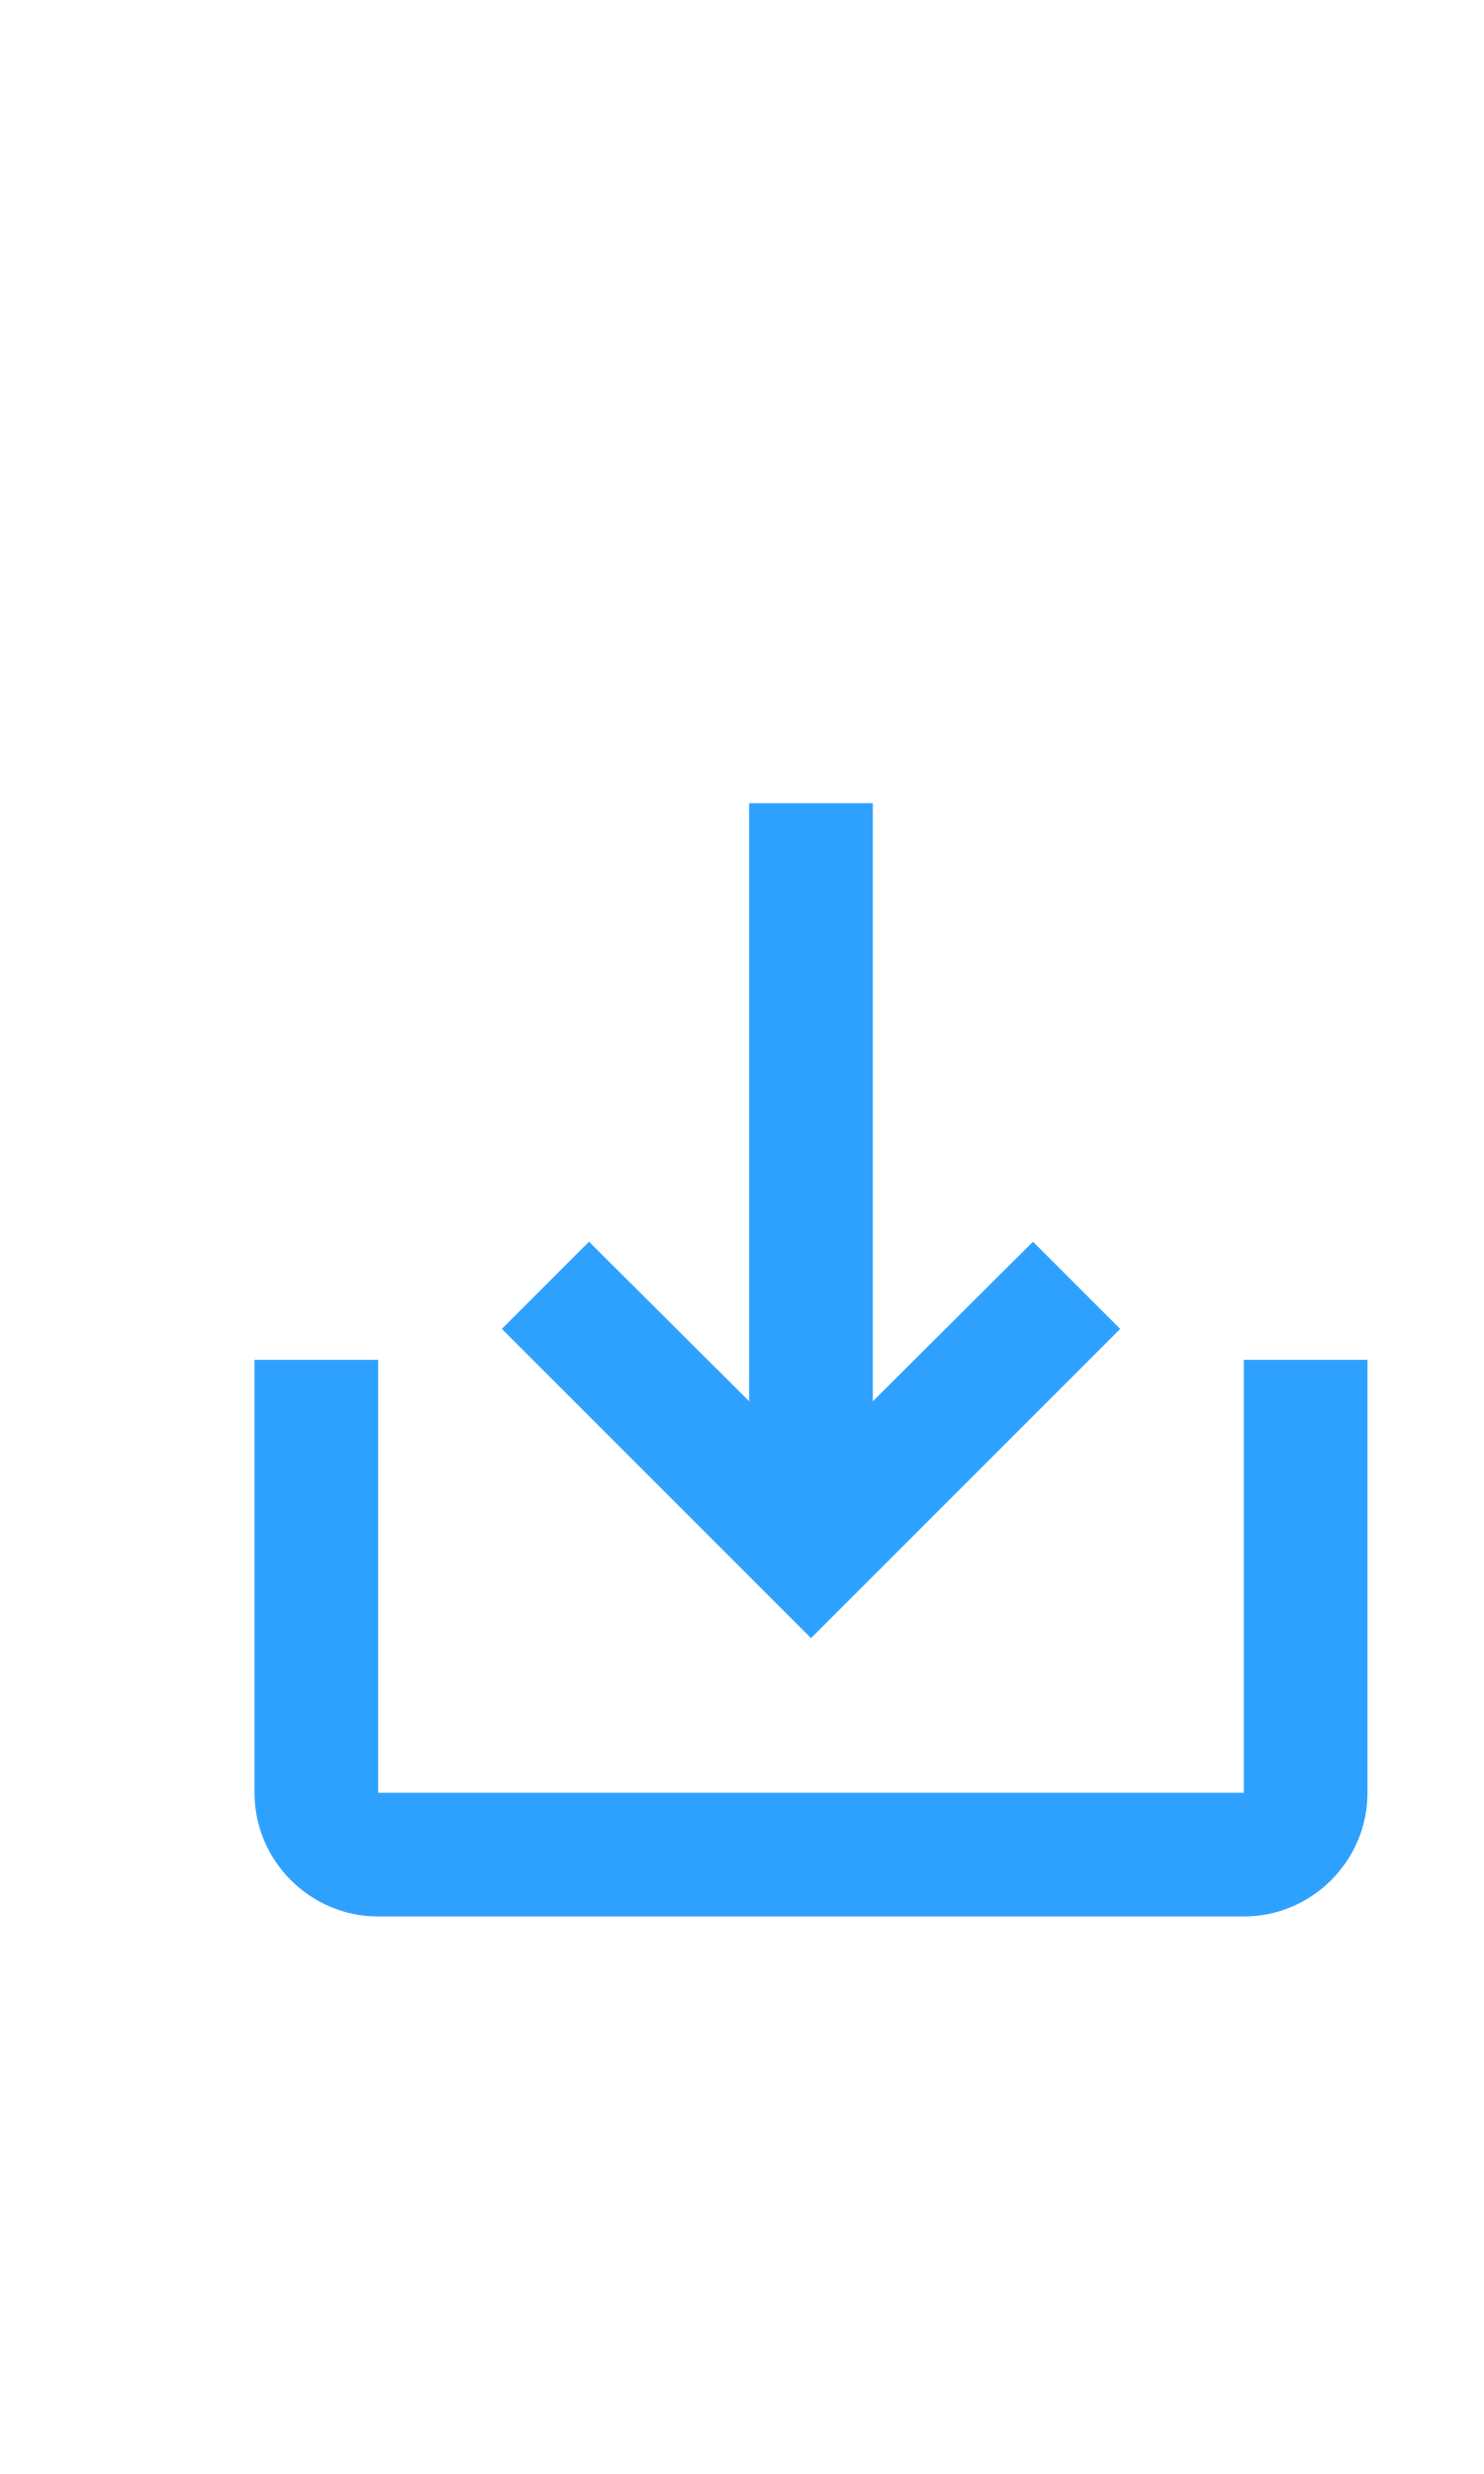
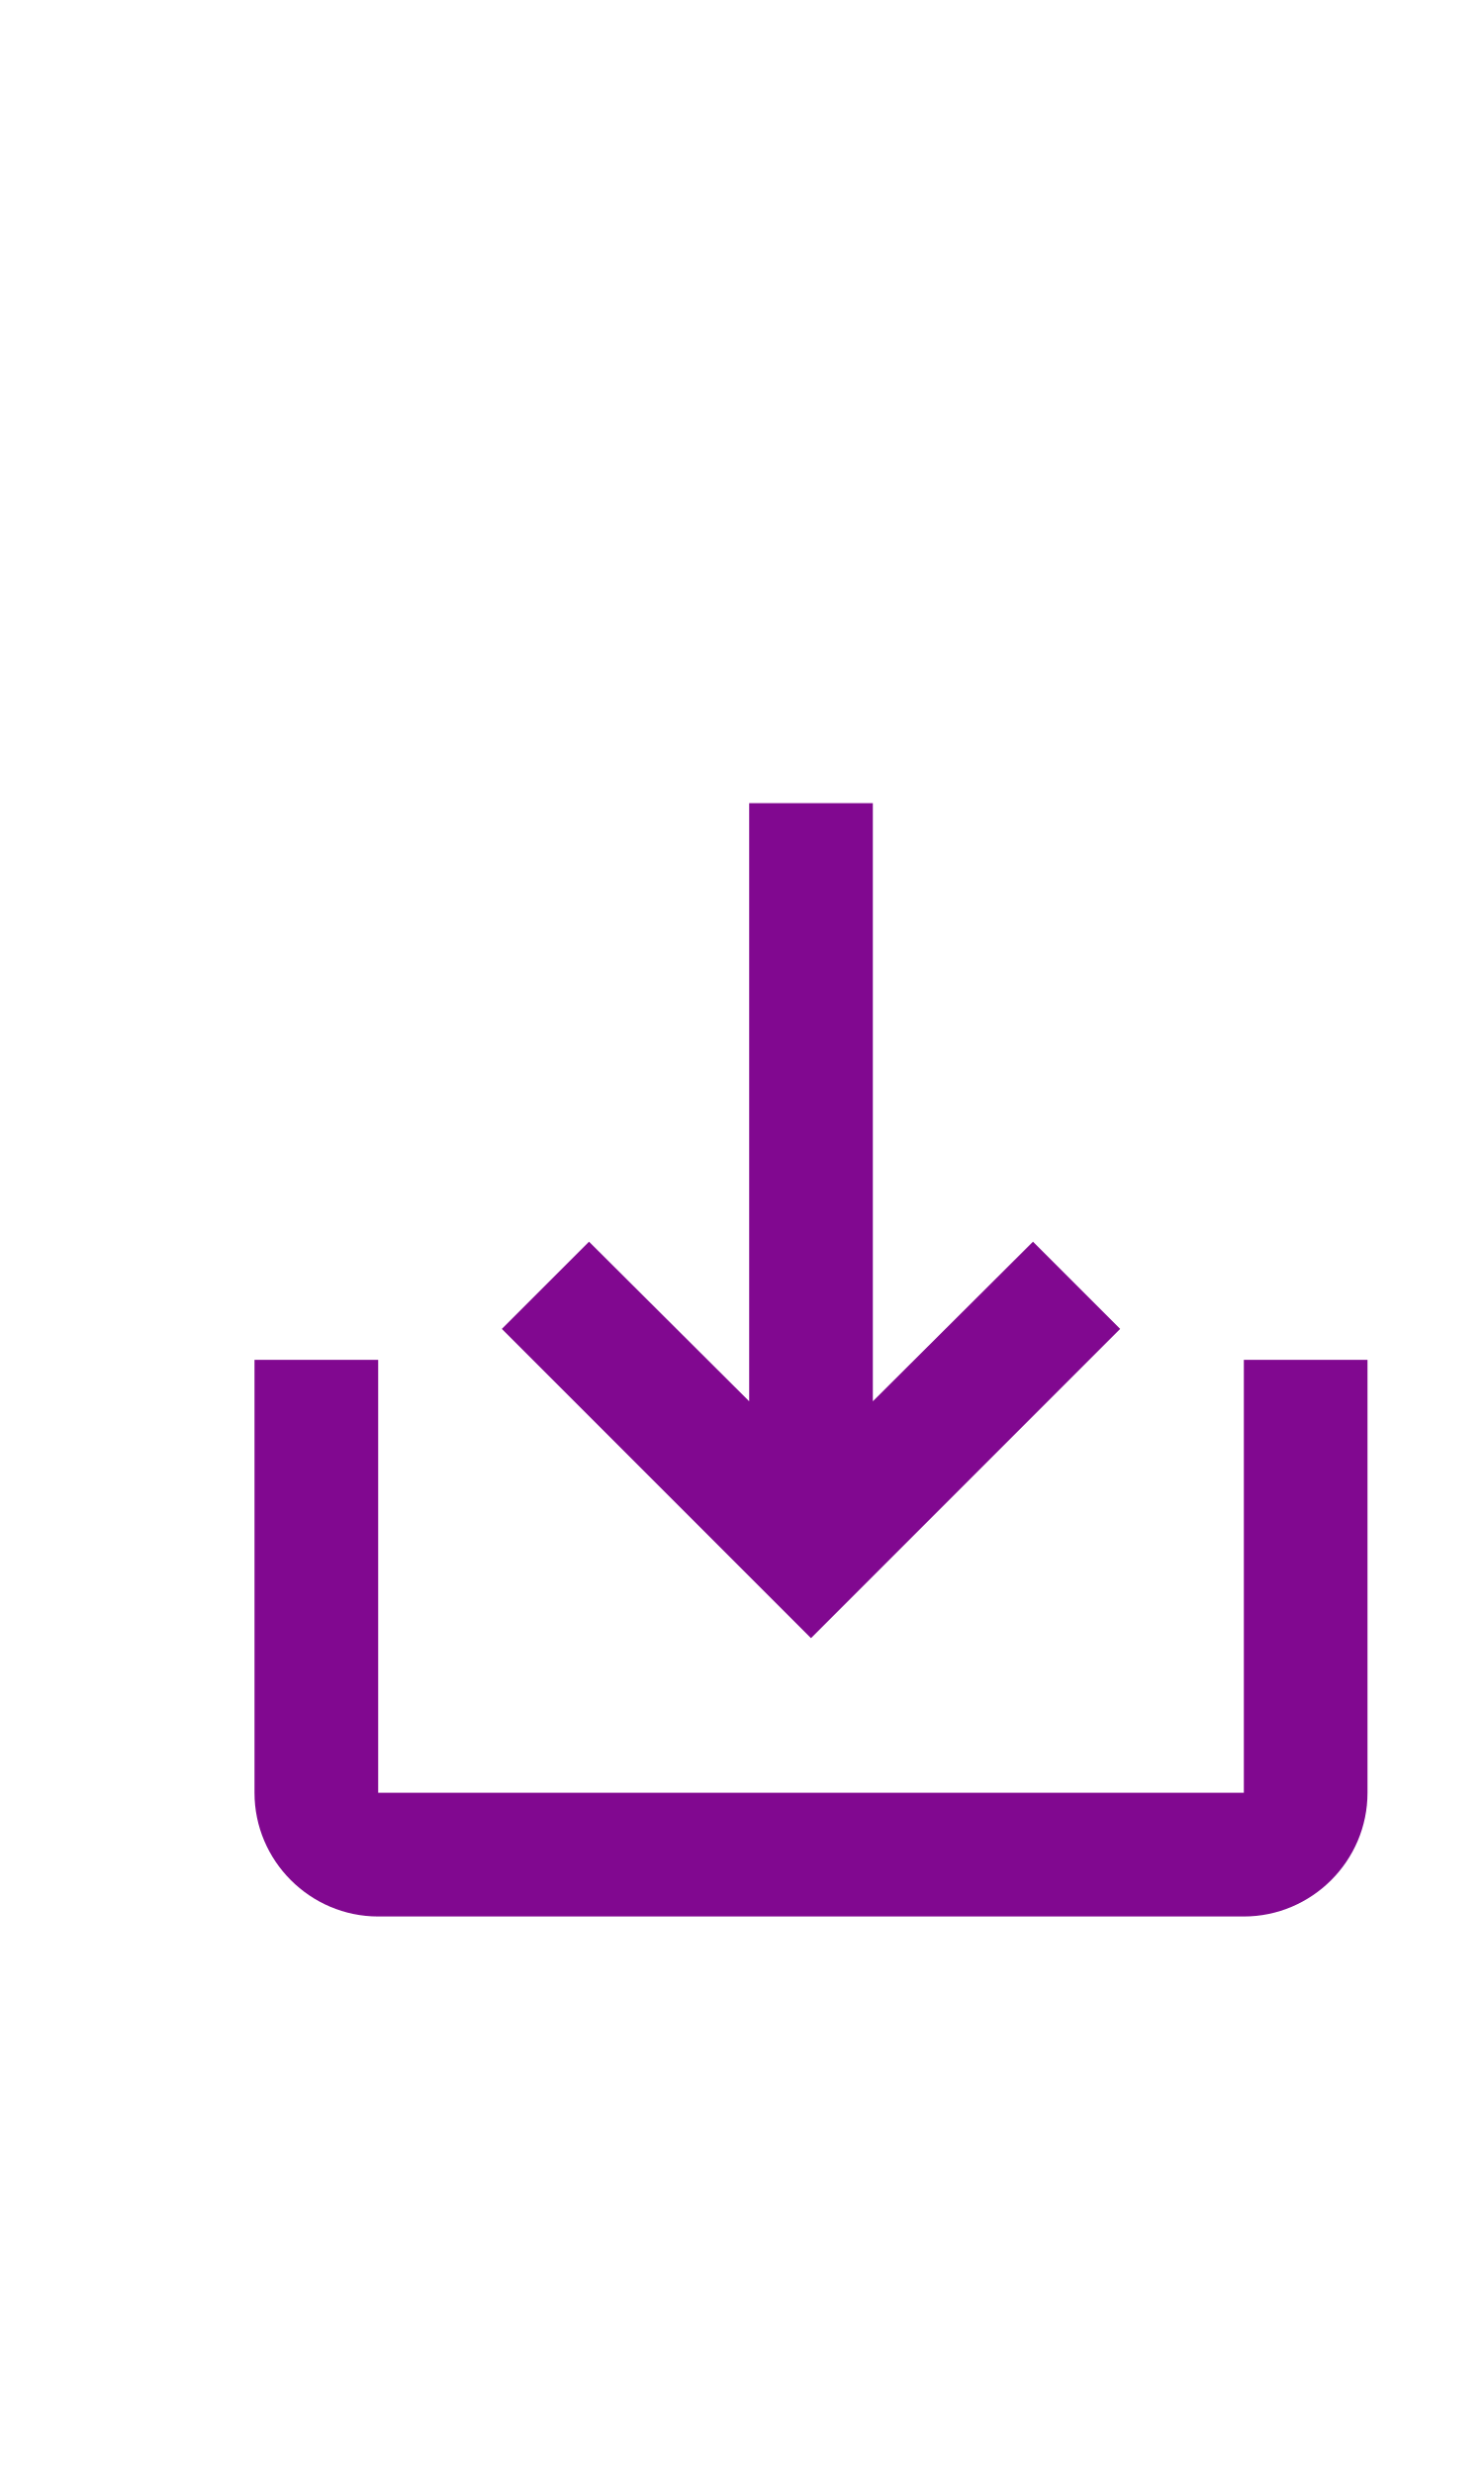
<svg xmlns="http://www.w3.org/2000/svg" width="24px" height="40px" viewBox="0 0 24 40" version="1.1" id="svg14">
  <defs id="defs18" />
-   <path d="m 20.116,21.986 v 7 H 6.116 v -7 h -2 v 7 c 0,1.1 0.9,2 2,2 H 20.116 c 1.1,0 2,-0.9 2,-2 v -7 z m -6,0.67 2.59,-2.58 1.41,1.41 -5,5 -5,-5 1.41,-1.41 2.59,2.58 v -9.67 h 2 z" id="path4-5" style="fill:#2ea1ff;fill-opacity:1" />
+   <path d="m 20.116,21.986 v 7 H 6.116 v -7 h -2 v 7 c 0,1.1 0.9,2 2,2 H 20.116 c 1.1,0 2,-0.9 2,-2 v -7 z m -6,0.67 2.59,-2.58 1.41,1.41 -5,5 -5,-5 1.41,-1.41 2.59,2.58 v -9.67 h 2 z" id="path4-5" style="fill:#810890;fill-opacity:1" />
</svg>
